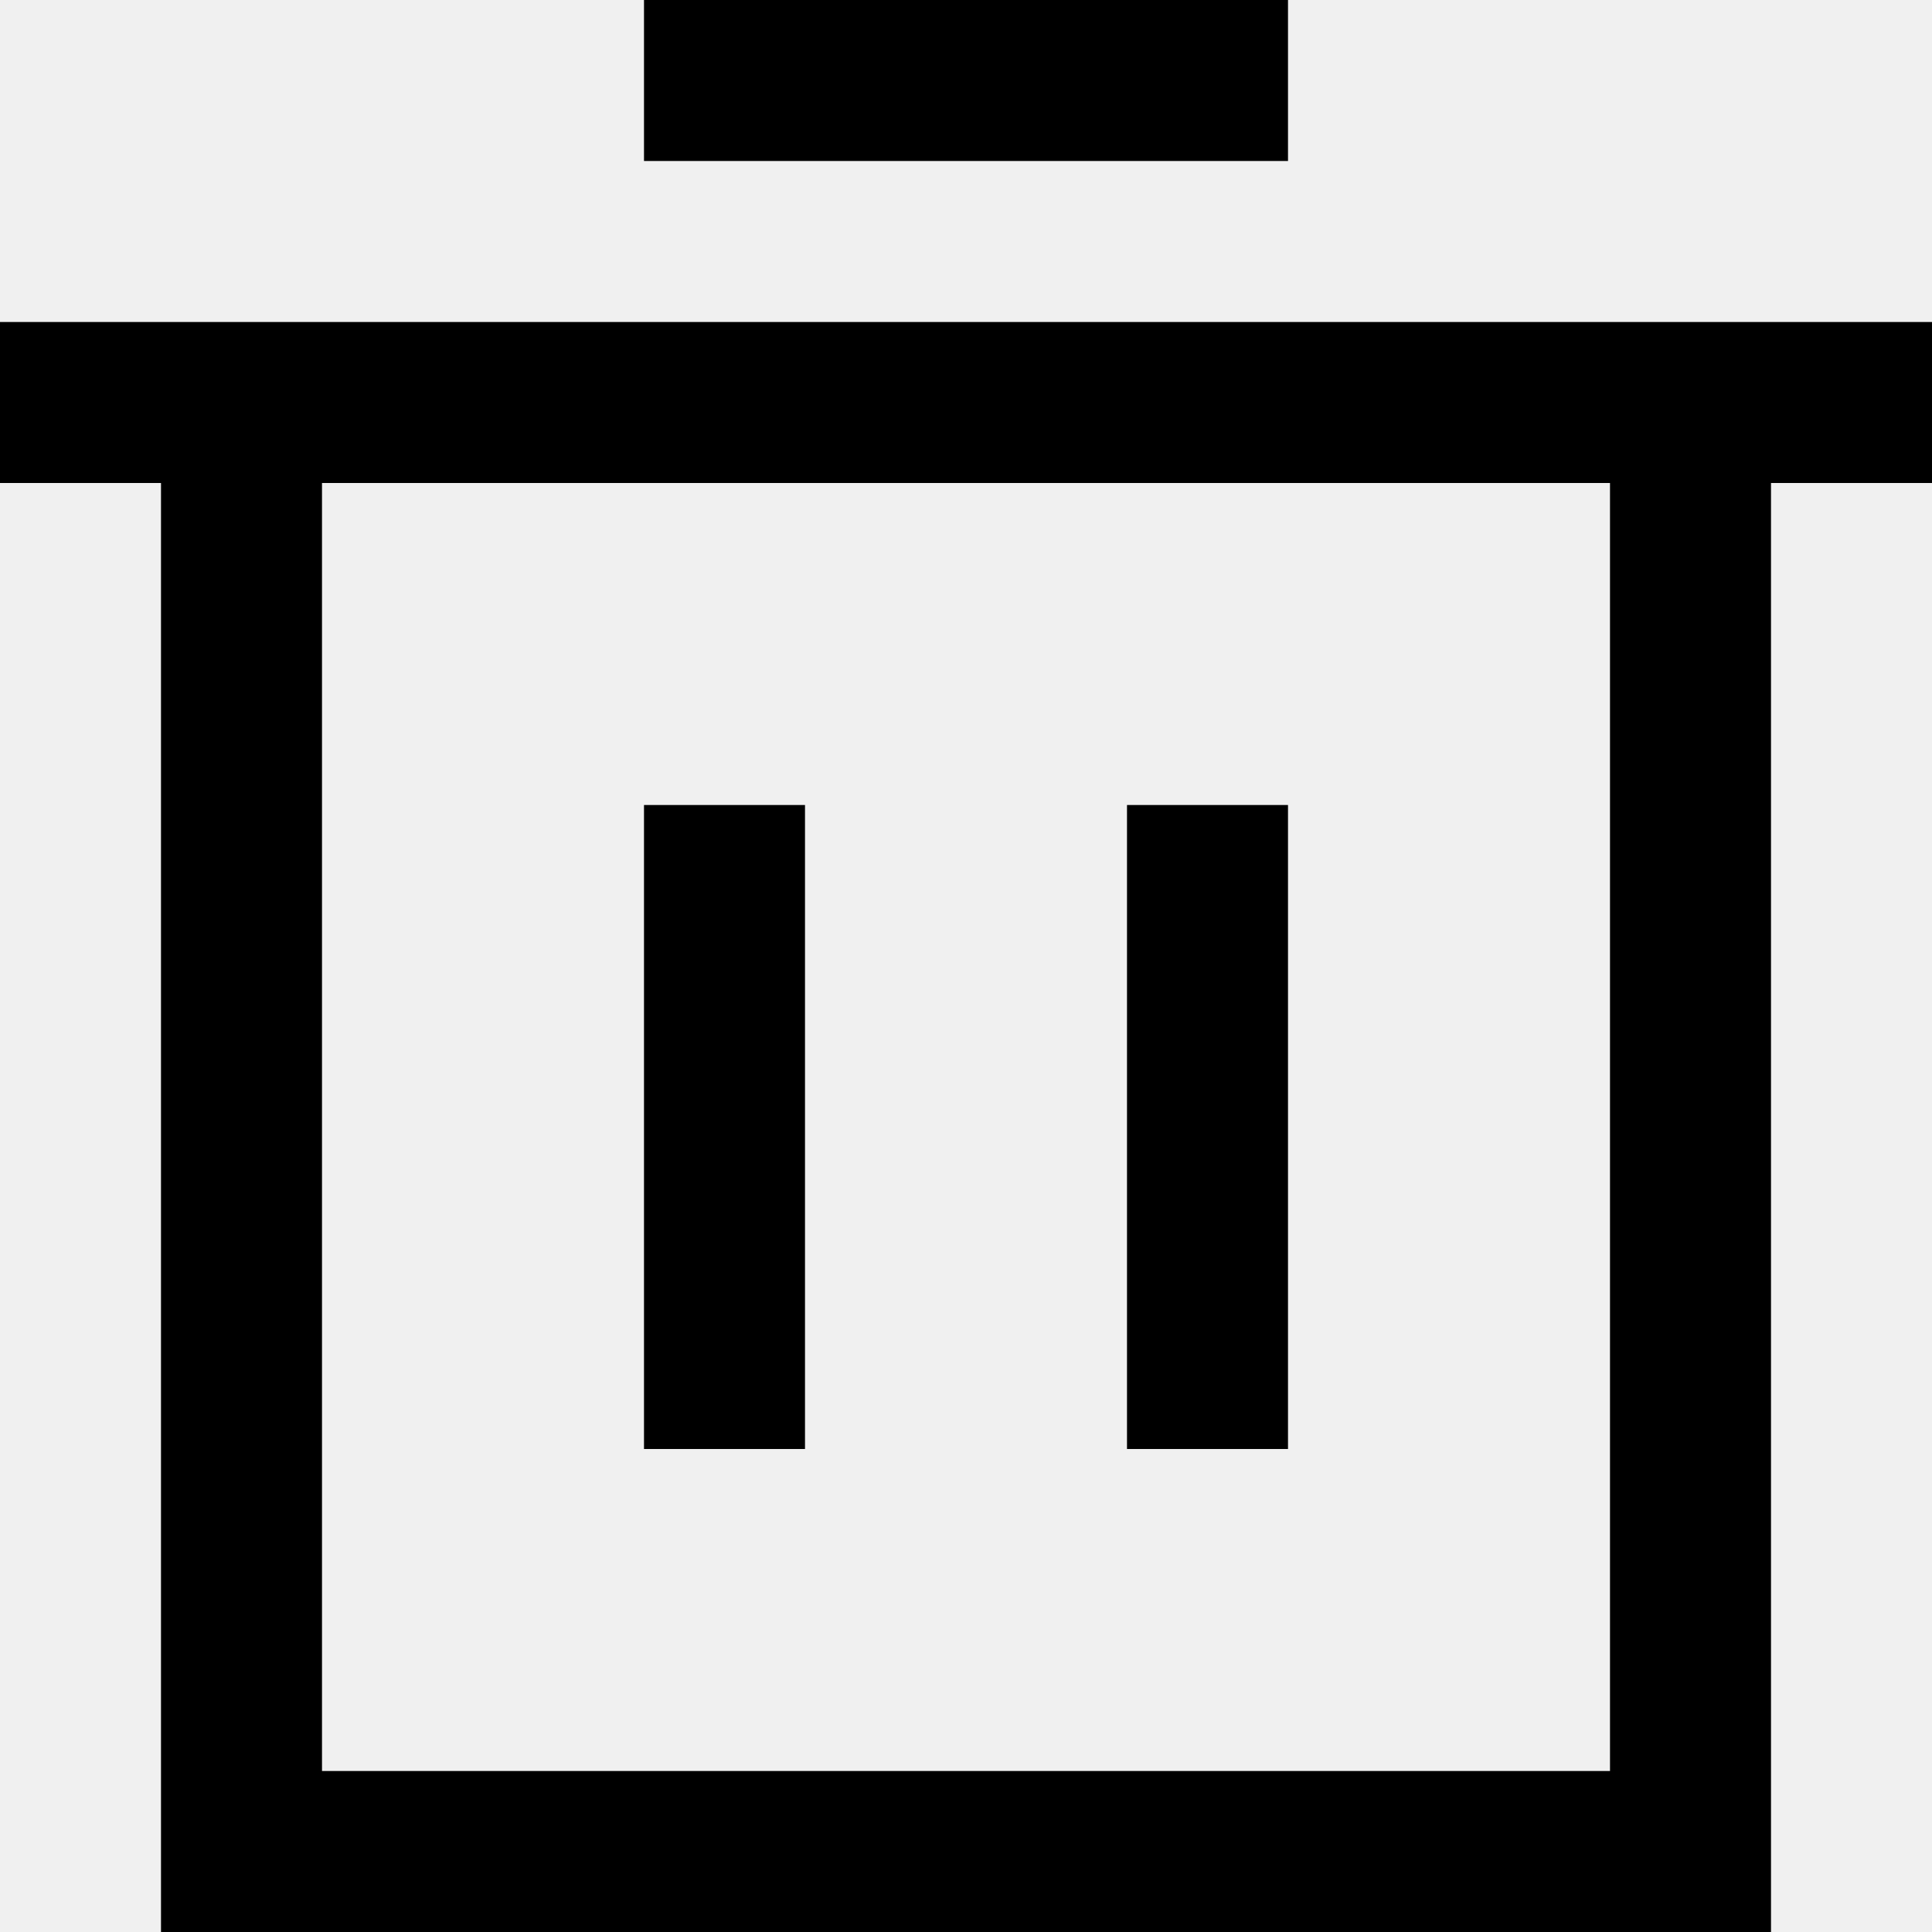
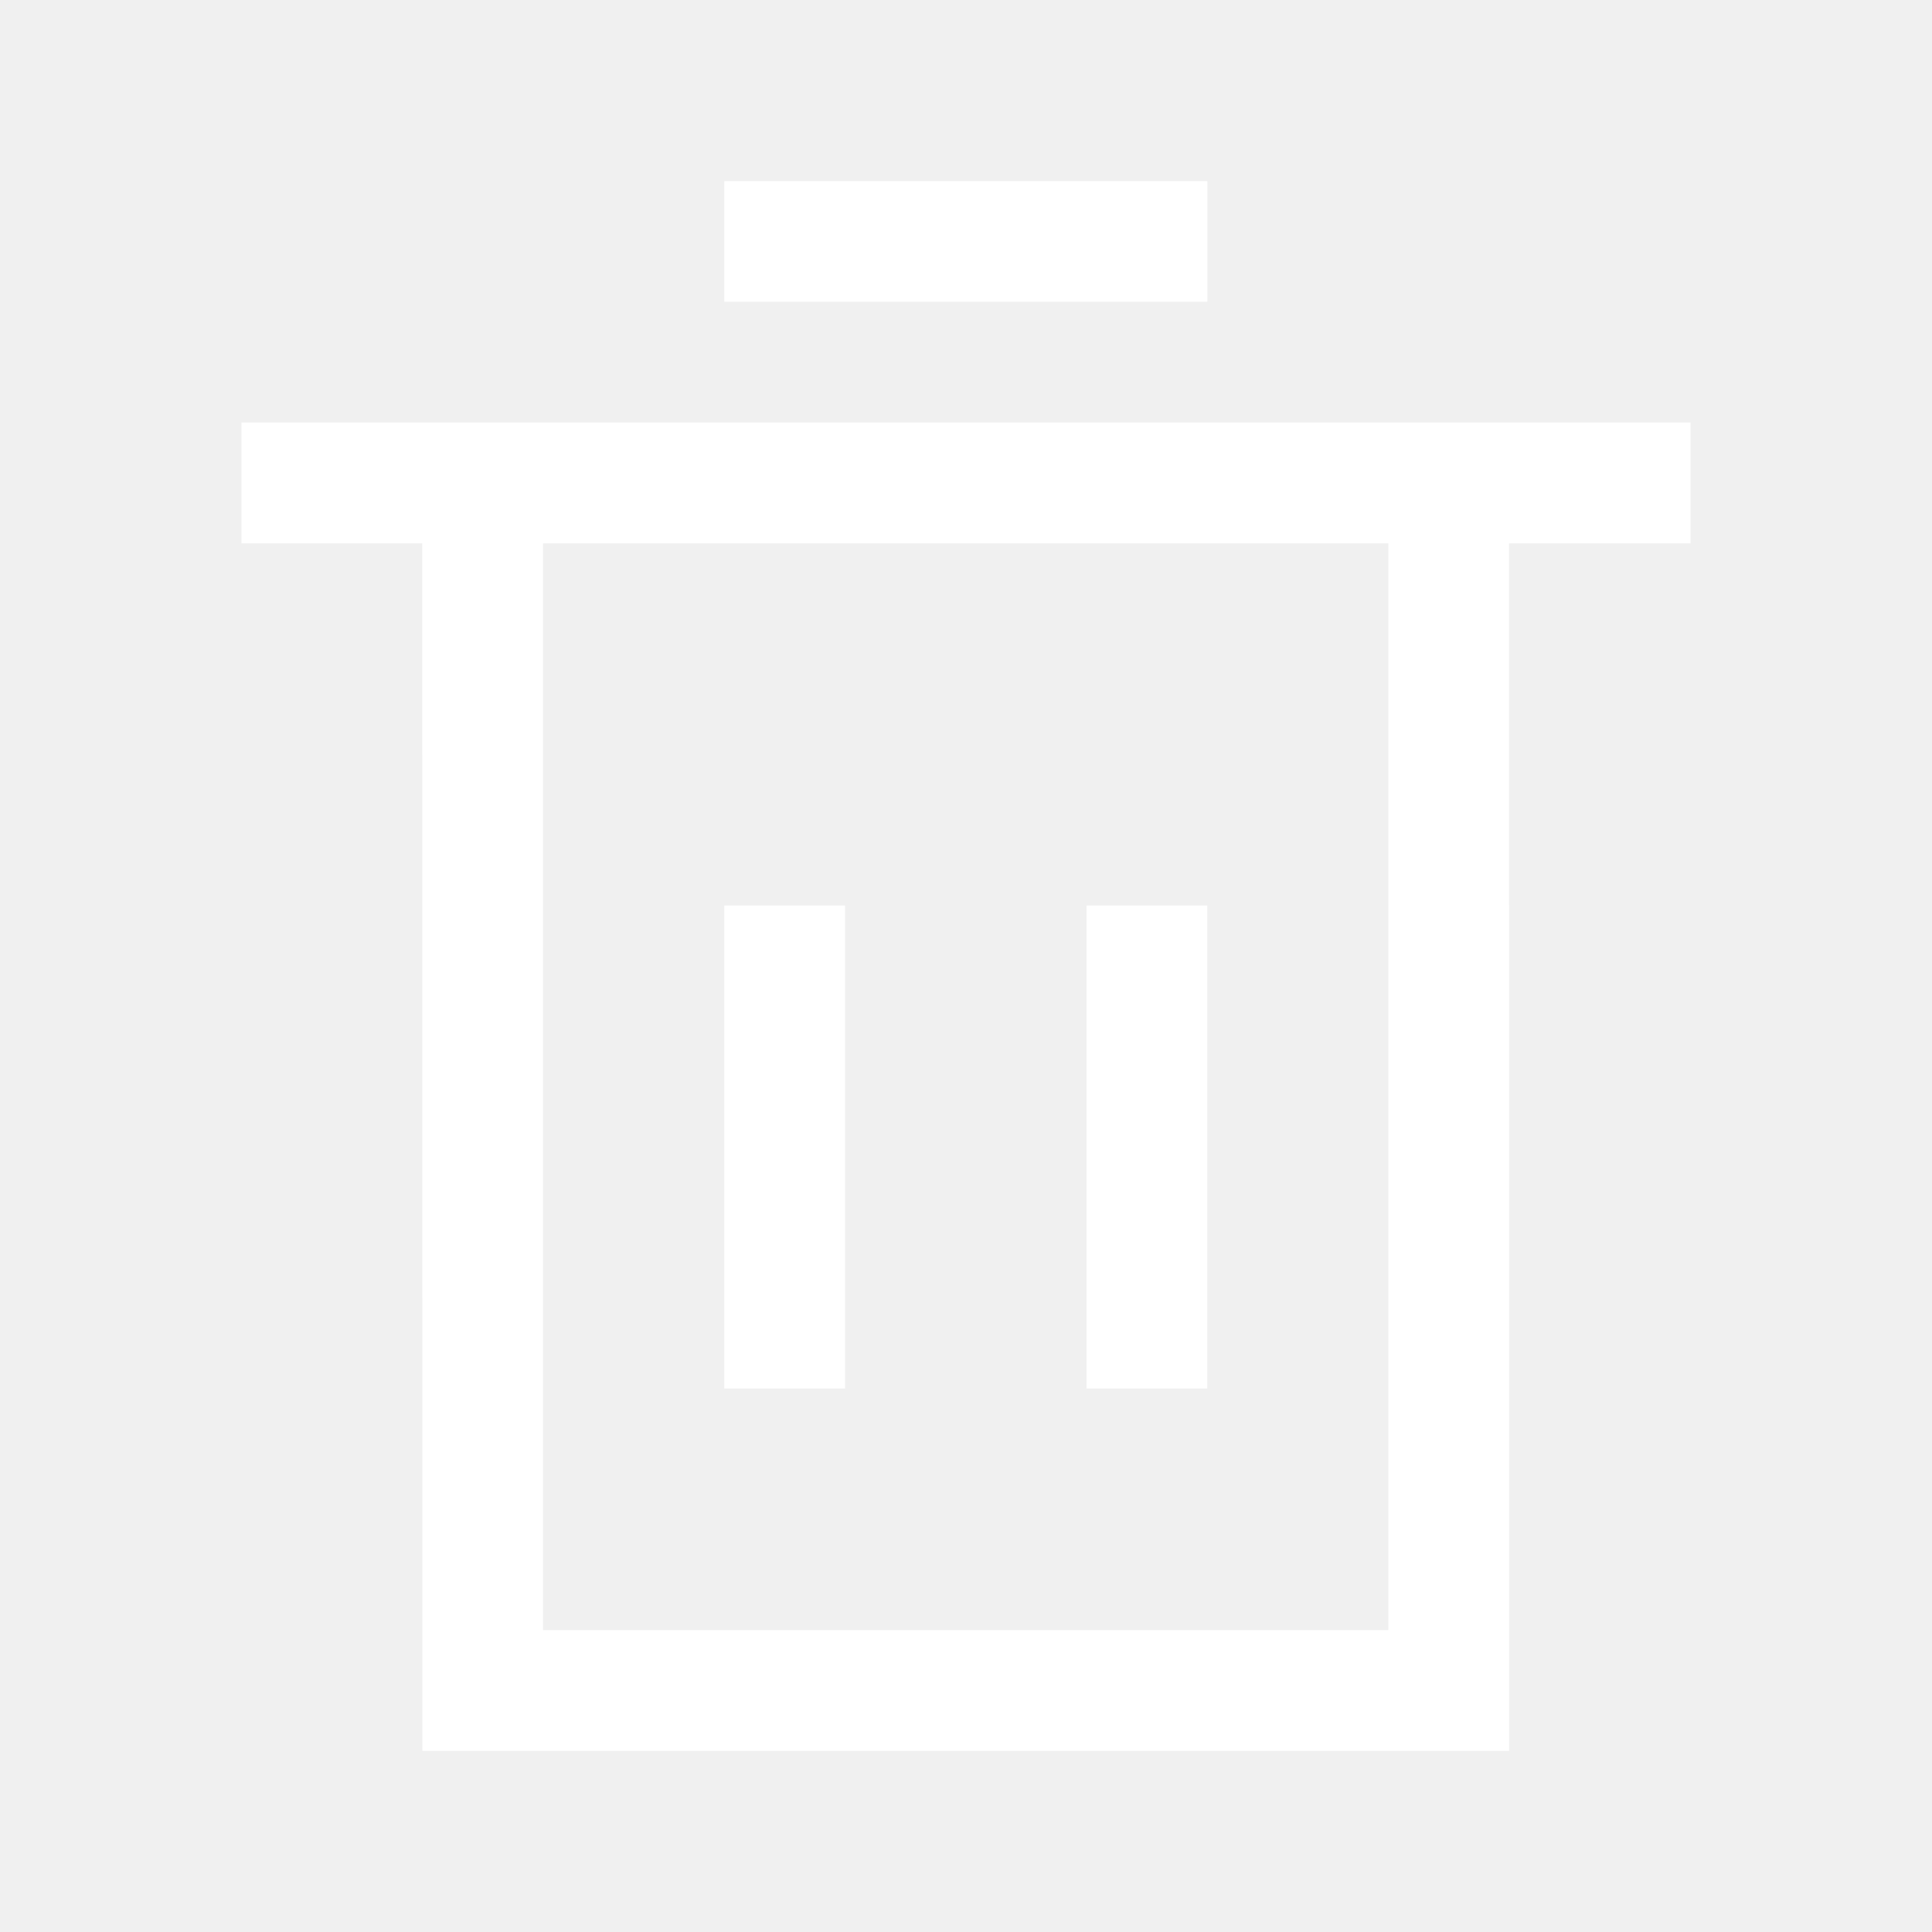
- <svg xmlns="http://www.w3.org/2000/svg" viewBox="0 0 12 12" version="1.1" p-id="1463">
-   <g>
-     <rect id="Rectangle-path" x="4" y="5" width="1" height="4" />
-     <rect id="Rectangle-path" x="7" y="5" width="1" height="4" />
-     <path d="M0,2 L0,3 L1,3 L1,11 L1,11.5 L1,12 L11,12 L11,11.5 L11,11 L11,3 L12,3 L12,2 L0,2 Z M10,11 L2,11 L2,3 L10,3 L10,11 Z" id="Shape" />
-     <rect id="Rectangle-path" x="4" y="0" width="4" height="1" />
+ <svg xmlns="http://www.w3.org/2000/svg" width="16px" height="16px" viewBox="0 0 16 16" version="1.1">
+   <g id="页面-2" stroke="none" stroke-width="1" fill="none" fill-rule="evenodd">
+     <g id="编组">
+       <rect id="矩形" stroke="#979797" fill="#D8D8D8" opacity="0" x="0.5" y="0.5" width="15" height="15" />
+       <path d="M14,3.499 L14,4.5 L12.497,4.5 L12.498,14.5 L3.498,14.5 L3.497,4.5 L2,4.5 L2,3.499 L14,3.499 Z M11.498,4.5 L4.497,4.5 L4.497,13.5 L11.498,13.5 L11.498,4.5 Z M6.998,7.499 L6.998,11.499 L5.998,11.499 L5.998,7.499 L6.998,7.499 Z M9.998,7.499 L9.998,11.499 L8.998,11.499 L8.998,7.499 L9.998,7.499 Z M9.999,1.5 L9.999,2.499 L5.998,2.499 L5.998,1.5 L9.999,1.5 Z" id="形状结合" fill="white" />
+     </g>
  </g>
</svg>
